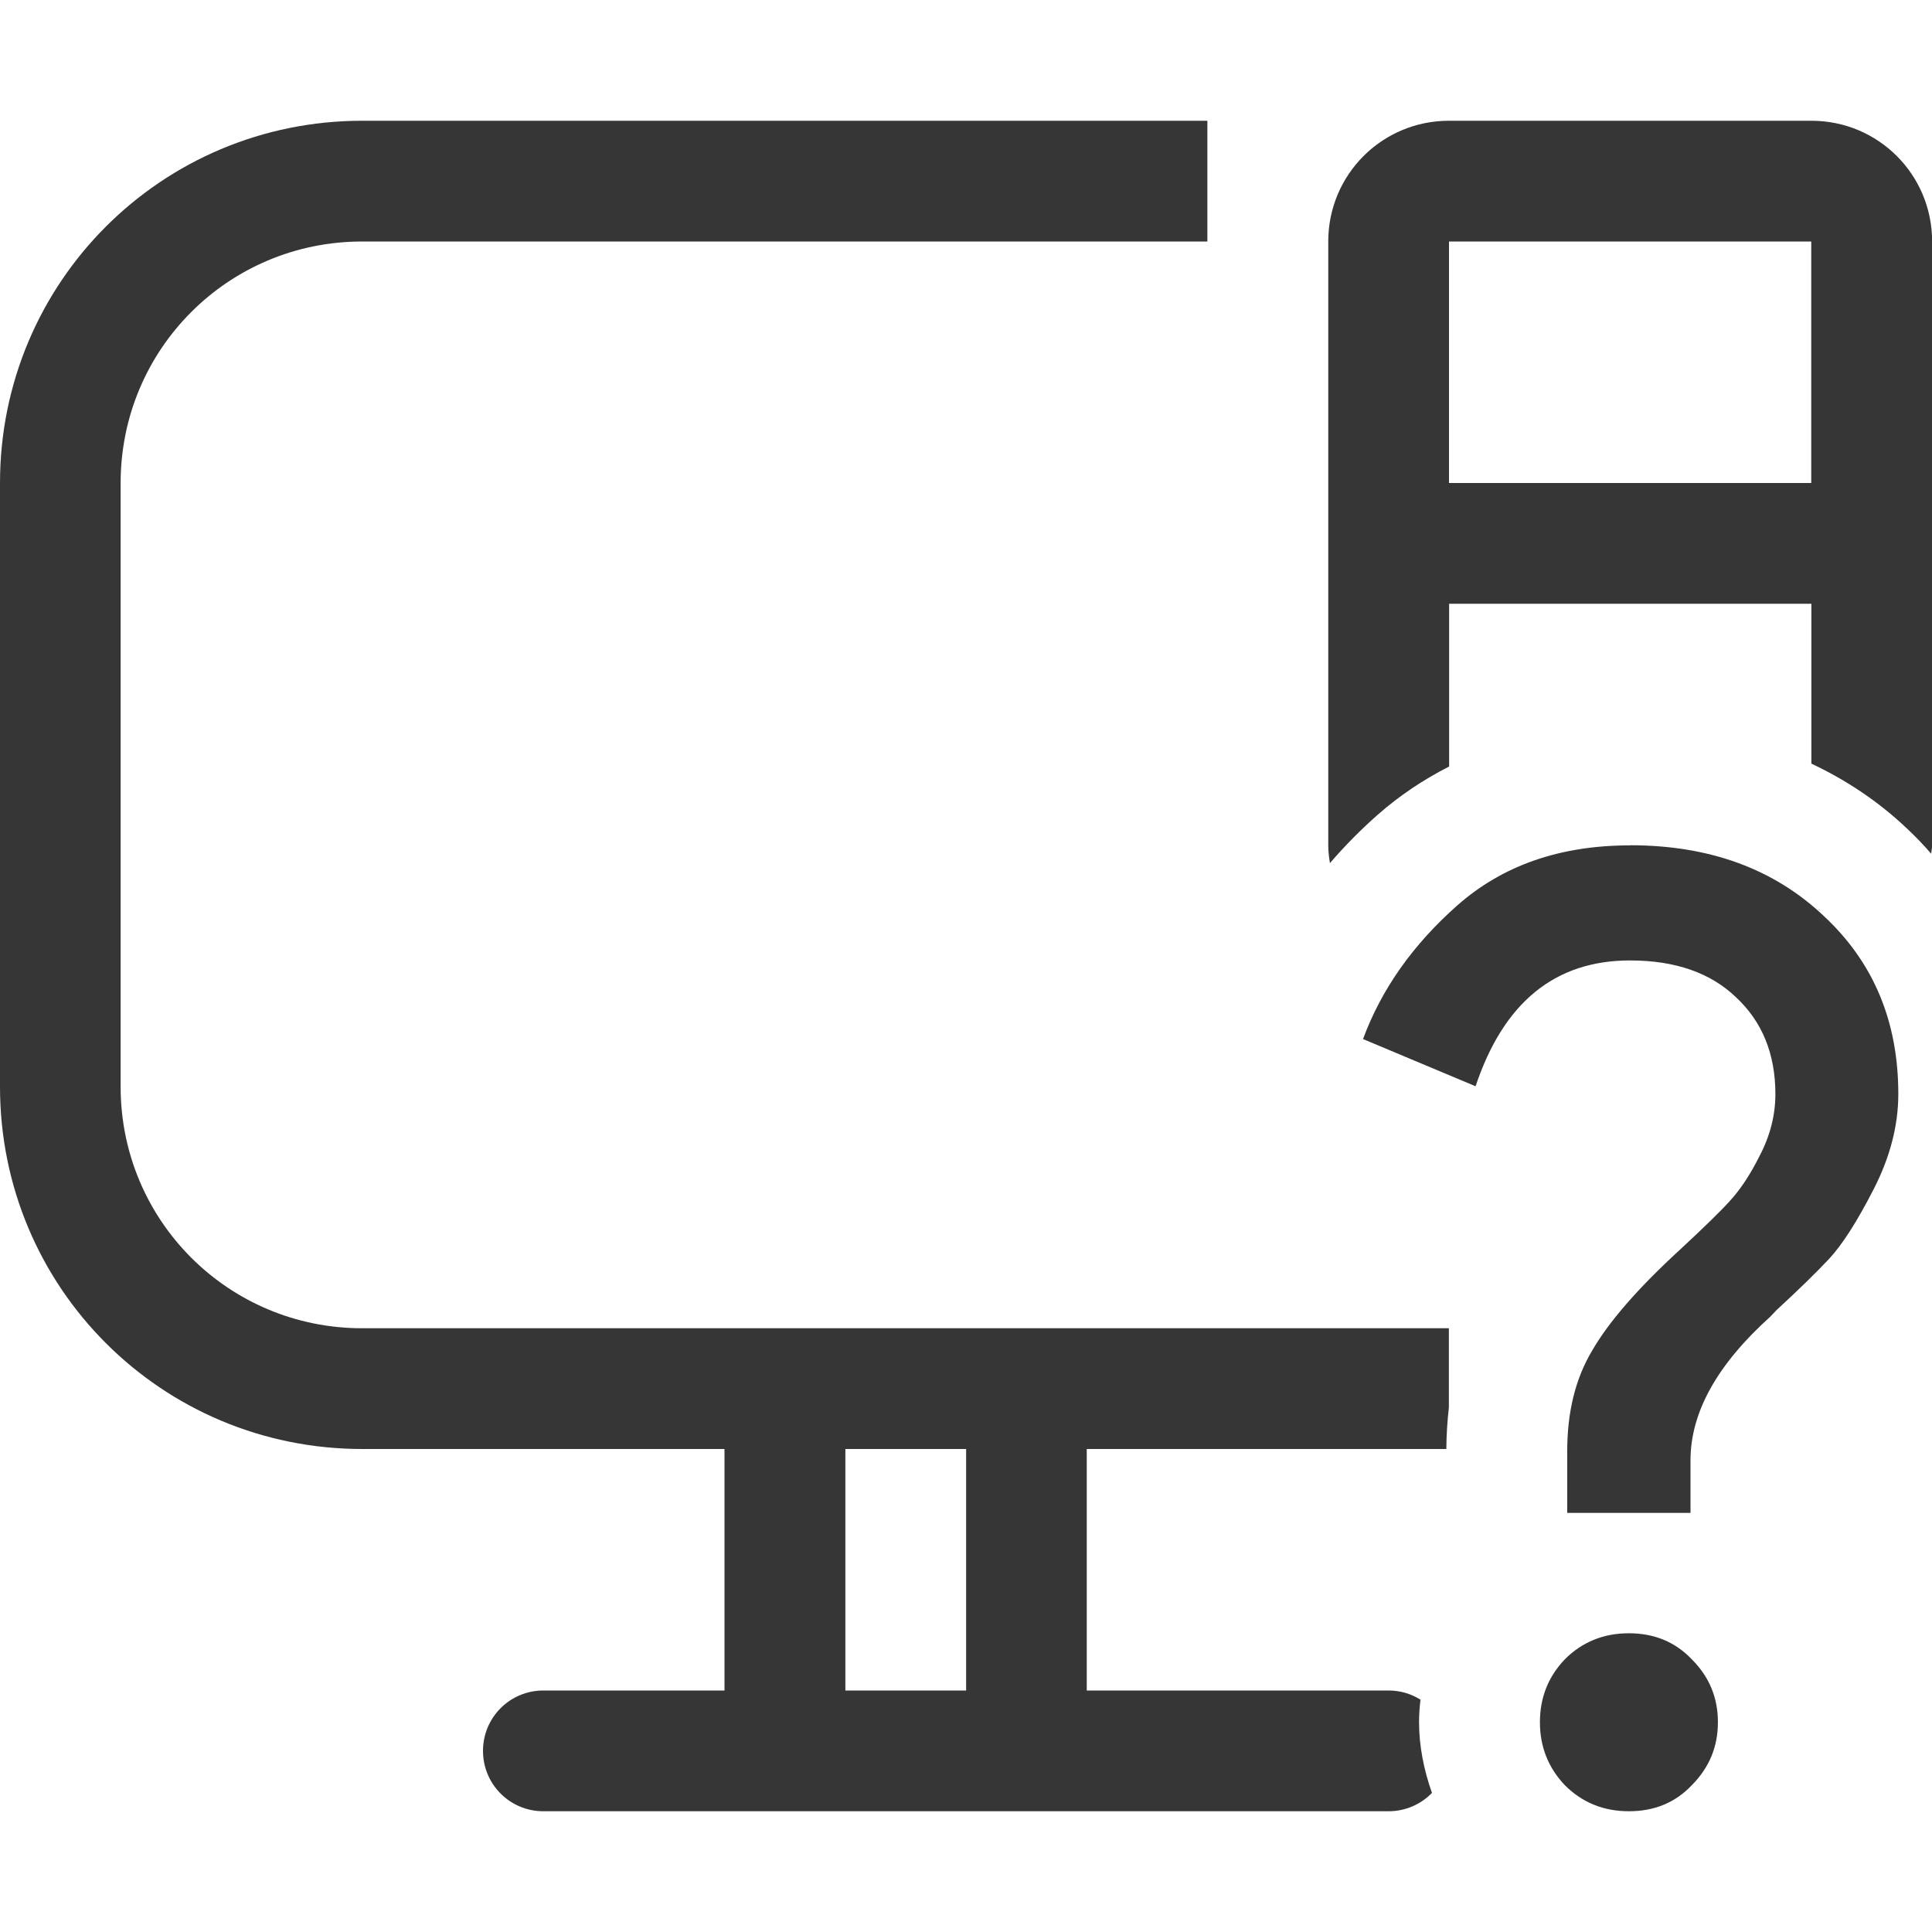
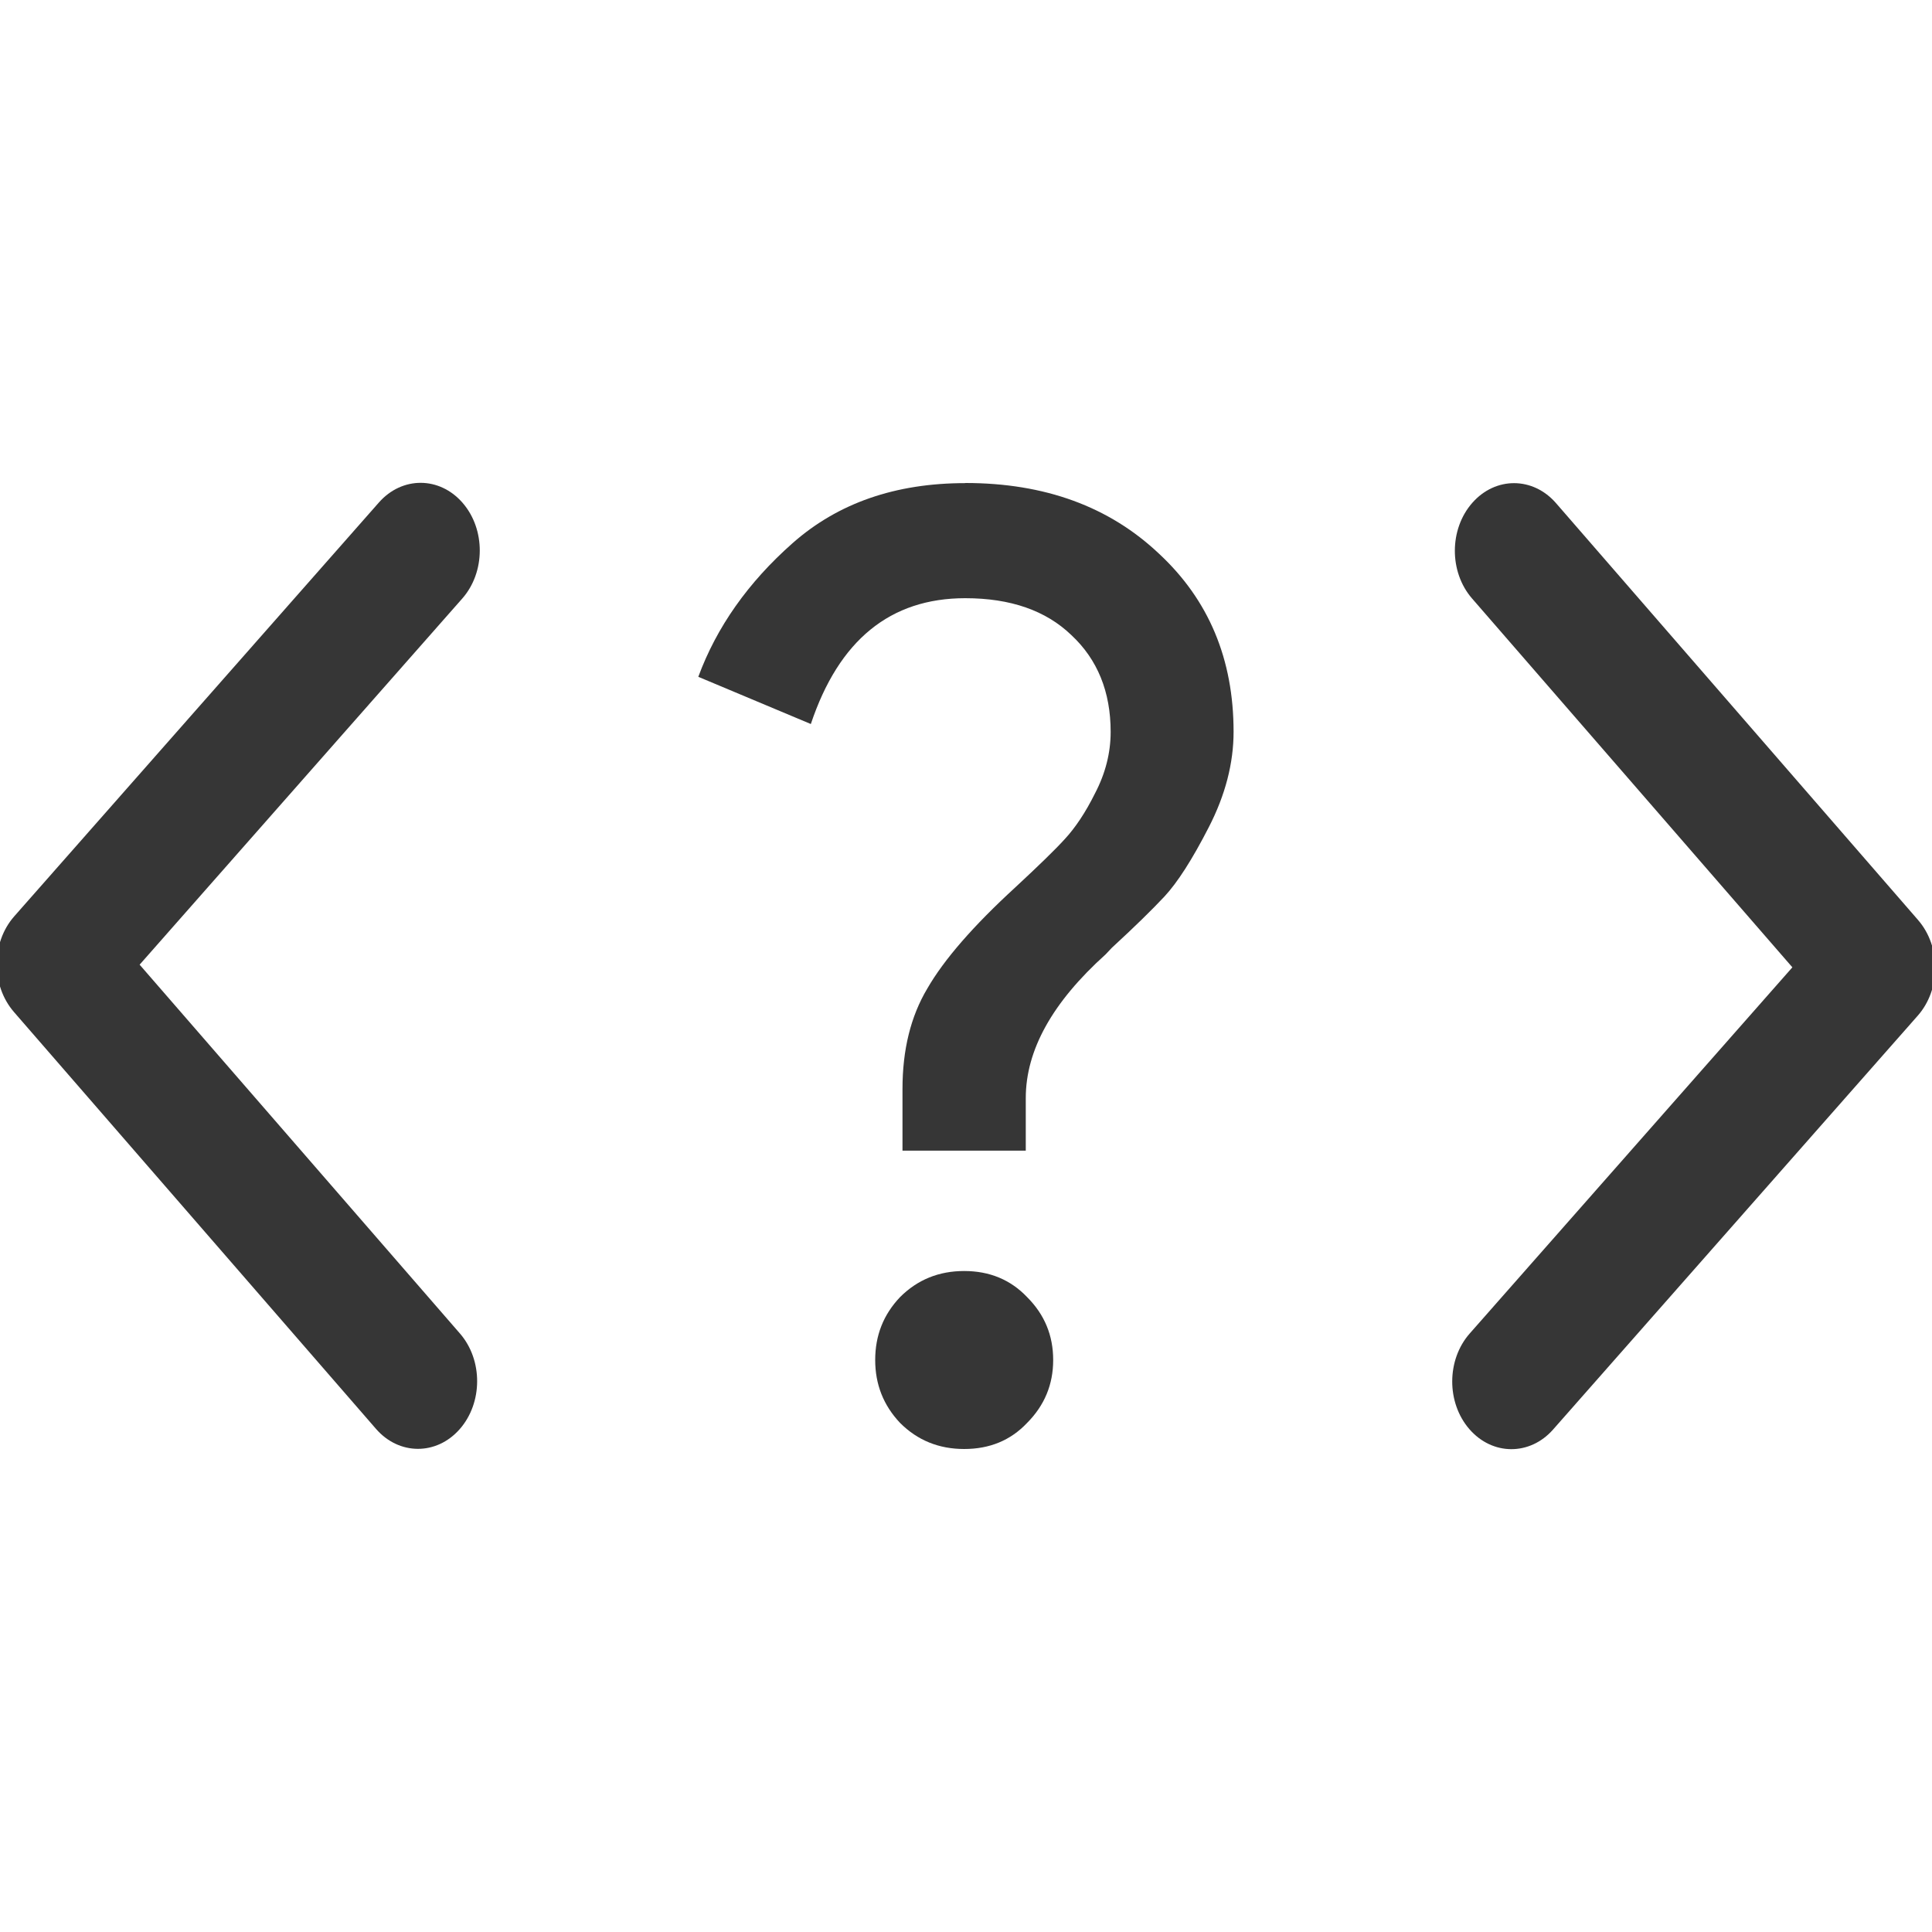
<svg xmlns="http://www.w3.org/2000/svg" width="16" height="16" version="1.1">
  <g transform="translate(0 2)" fill="#363636" stroke-width="1.5">
    <g transform="matrix(.43738 0 0 .5 -145.4 -266.68)">
-       <g transform="matrix(0,-1.0825,-1.0825,0,1464.7,557.15)" fill="#363636" stroke-width="1.5" />
+       <g transform="matrix(0,-1.0825,-1.0825,0,1464.7,557.15)" fill="#363636" stroke-width="1.5">
+         <g transform="matrix(.00011827 .032712 -.032712 .00011827 18.269 1034.4)" fill="#363636" stroke-width="1.5">
+           <path d="m345.44 248.29-194.29 194.28c-12.359 12.365-32.397 12.365-44.75 0-12.354-12.354-12.354-32.391 0-44.744l171.91-171.91-171.91-171.9c-12.354-12.359-12.354-32.394 0-44.748 12.354-12.359 32.391-12.359 44.75 0l194.29 194.28c6.177 6.18 9.262 14.271 9.262 22.366 0 8.099-3.091 16.196-9.267 22.373z" fill="#363636" stroke-width="1.5" />
+         </g>
+       </g>
    </g>
    <g transform="matrix(-.43738 0 0 -.5 161.4 278.68)">
-       <g transform="matrix(0,-1.0825,-1.0825,0,1464.7,557.15)" fill="#363636" stroke-width="1.5" />
+       <g transform="matrix(0,-1.0825,-1.0825,0,1464.7,557.15)" fill="#363636" stroke-width="1.5">
+         <g transform="matrix(.00011827 .032712 -.032712 .00011827 18.269 1034.4)" fill="#363636" stroke-width="1.5">
+           <path d="m345.44 248.29-194.29 194.28c-12.359 12.365-32.397 12.365-44.75 0-12.354-12.354-12.354-32.391 0-44.744l171.91-171.91-171.91-171.9c-12.354-12.359-12.354-32.394 0-44.748 12.354-12.359 32.391-12.359 44.75 0l194.29 194.28c6.177 6.18 9.262 14.271 9.262 22.366 0 8.099-3.091 16.196-9.267 22.373z" fill="#363636" stroke-width="1.5" />
+         </g>
+       </g>
    </g>
  </g>
-   <path d="m3 1c-1.662 0-3 1.338-3 3v5c0 1.662 1.338 3 3 3h3v2h-1.5c-0.277 0-0.5 0.223-0.5 0.5s0.223 0.5 0.5 0.5h7c0.141 0 0.269-0.059 0.359-0.152-0.068-0.191-0.107-0.391-0.107-0.584 0-0.062 0.004-0.125 0.012-0.188-0.077-0.048-0.166-0.076-0.264-0.076h-2.5v-2h2.978c6.56e-4 -0.114 0.008-0.23 0.021-0.344v-0.656h-9c-1.108 0-2-0.892-2-2v-5c0-1.108 0.892-2 2-2h7v-1zm9 0c-0.554 0-1 0.446-1 1v5c0 0.051 0.006 0.099 0.014 0.148 0.121-0.141 0.253-0.275 0.395-0.4 0.18-0.159 0.38-0.292 0.592-0.4v-1.348h3v1.324c0.289 0.136 0.556 0.314 0.789 0.535 0.072 0.067 0.139 0.137 0.203 0.211 0.002-0.024 0.008-0.046 0.008-0.07v-5c0-0.554-0.446-1-1-1zm0 1h3v2h-3zm3.061 5.527c0.002 0.002 0.002 0.006 0.004 0.008 0.002 0.002 0.006 0.002 0.008 0.004zm-8.06 4.473h1v2h-1z" fill="#363636" />
-   <path d="m13.5 7c0.658 0 1.192 0.196 1.604 0.586 0.412 0.383 0.617 0.874 0.617 1.474 0 0.26-0.068 0.524-0.206 0.792-0.137 0.267-0.259 0.457-0.367 0.573-0.101 0.108-0.247 0.251-0.435 0.424l-0.052 0.055c-0.441 0.397-0.661 0.793-0.661 1.19v0.435h-1.021v-0.51c0-0.325 0.068-0.602 0.206-0.833 0.137-0.238 0.38-0.518 0.727-0.836 0.195-0.181 0.332-0.314 0.411-0.401 0.087-0.094 0.171-0.219 0.25-0.378 0.087-0.166 0.13-0.337 0.13-0.51 0-0.332-0.109-0.6-0.326-0.802-0.21-0.202-0.502-0.305-0.878-0.305-0.622 0-1.047 0.348-1.279 1.042l-0.932-0.391c0.152-0.412 0.413-0.782 0.781-1.107 0.376-0.332 0.852-0.497 1.43-0.497zm-0.01 6.526c0.21 0 0.384 0.072 0.521 0.216 0.145 0.145 0.216 0.318 0.216 0.521s-0.072 0.376-0.216 0.521c-0.137 0.145-0.311 0.216-0.521 0.216s-0.387-0.072-0.531-0.216c-0.137-0.145-0.206-0.318-0.206-0.521s0.068-0.376 0.206-0.521c0.145-0.145 0.322-0.216 0.531-0.216z" color="#000000" fill="#363636" stroke-linecap="round" stroke-linejoin="round" style="-inkscape-stroke:none" />
+   <path d="m7.995 4c0.658 0 1.192 0.196 1.604 0.586 0.412 0.383 0.617 0.874 0.617 1.474 0 0.26-0.068 0.524-0.206 0.792-0.137 0.267-0.259 0.457-0.367 0.573-0.101 0.108-0.247 0.251-0.435 0.424l-0.052 0.055c-0.441 0.397-0.661 0.793-0.661 1.19v0.435h-1.021v-0.51c0-0.325 0.068-0.602 0.206-0.833 0.137-0.238 0.38-0.518 0.727-0.836 0.195-0.181 0.332-0.314 0.411-0.401 0.087-0.094 0.171-0.219 0.25-0.378 0.087-0.166 0.13-0.337 0.13-0.51 0-0.332-0.109-0.6-0.326-0.802-0.21-0.202-0.502-0.305-0.878-0.305-0.622 0-1.047 0.348-1.279 1.042l-0.932-0.391c0.152-0.412 0.413-0.782 0.781-1.107 0.376-0.332 0.852-0.497 1.43-0.497zm-0.01 6.526c0.21 0 0.384 0.072 0.521 0.216 0.145 0.145 0.216 0.318 0.216 0.521s-0.072 0.376-0.216 0.521c-0.137 0.145-0.311 0.216-0.521 0.216-0.21 0-0.387-0.072-0.531-0.216-0.137-0.145-0.206-0.318-0.206-0.521s0.068-0.376 0.206-0.521c0.145-0.145 0.322-0.216 0.531-0.216z" enable-background="new" fill="#363636" />
</svg>
